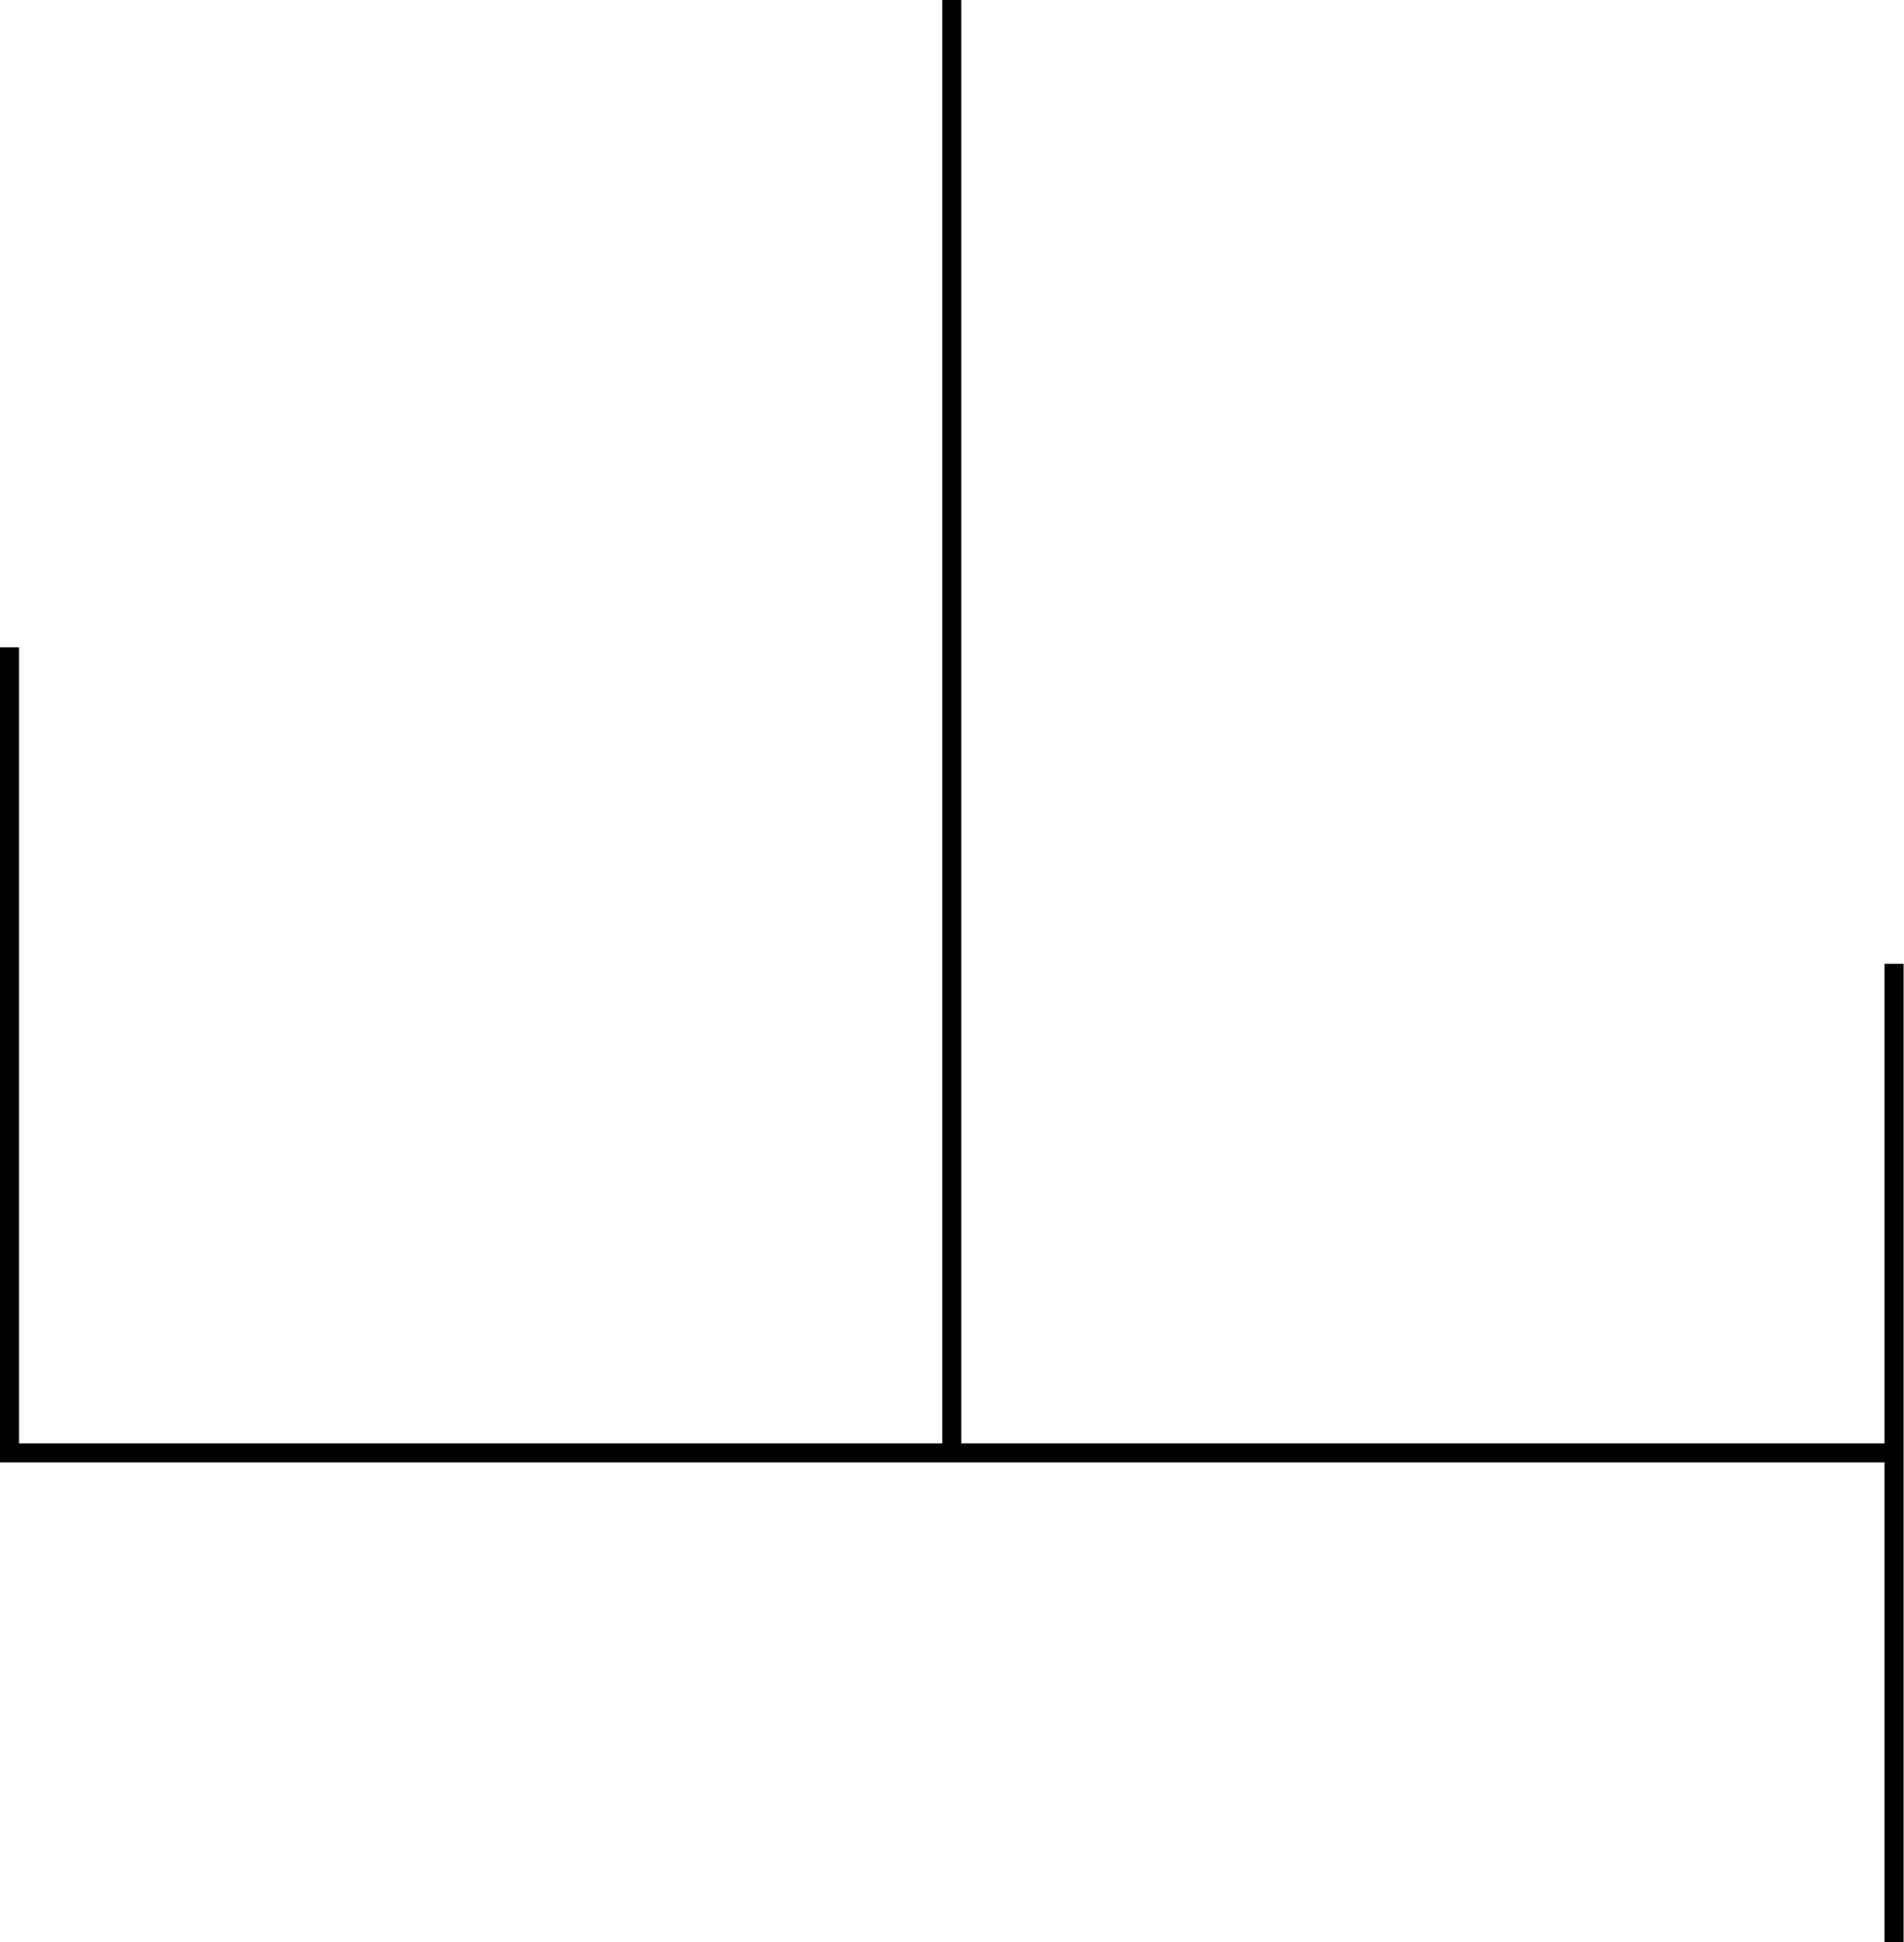
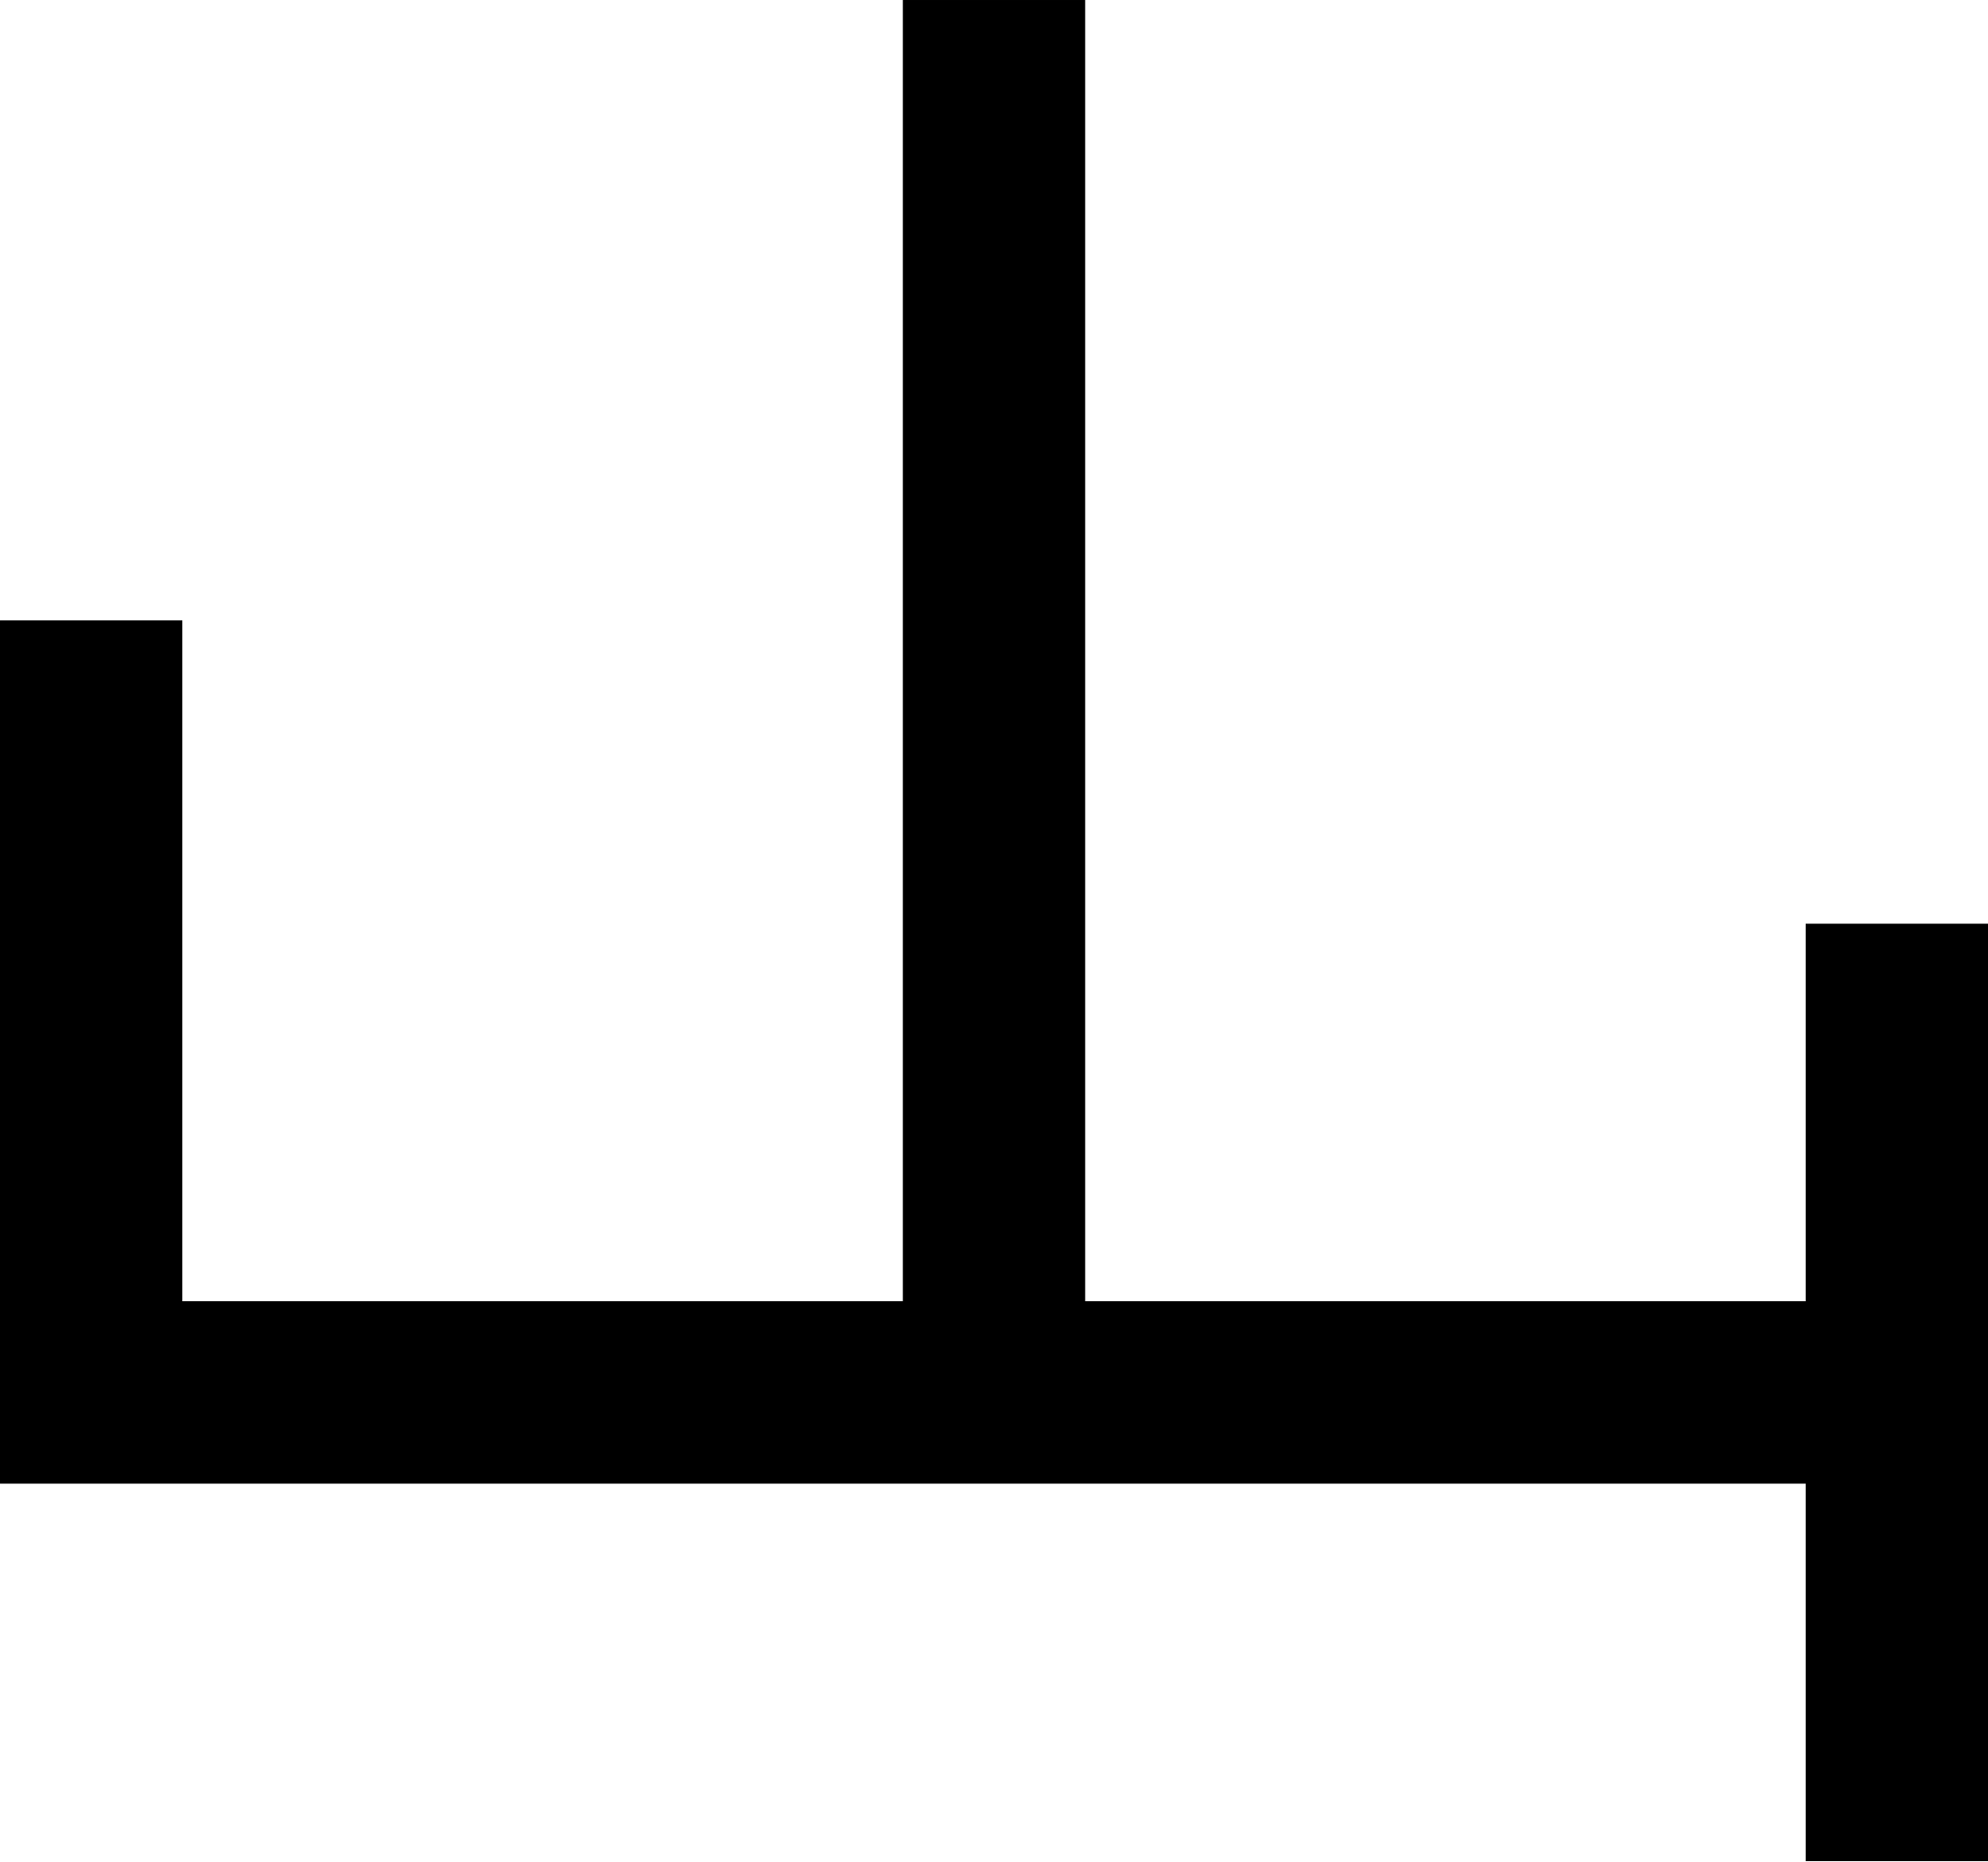
- <svg xmlns="http://www.w3.org/2000/svg" width="100.03mm" height="102.054mm" viewBox="0 0 100.03 102.054" version="1.1" id="svg1395">
+ <svg xmlns="http://www.w3.org/2000/svg" width="109.03mm" height="102.054mm" viewBox="0 0 109.03 102.054" version="1.1" id="svg1395">
  <defs id="defs1389" />
-   <g id="layer1" transform="translate(-33.51786,-80.04166)">
-     <path style="fill:none;fill-rule:evenodd;stroke:#000000;stroke-width:1;stroke-linecap:butt;stroke-linejoin:miter;stroke-miterlimit:4;stroke-dasharray:none;stroke-opacity:1" d="M 83.533,80.042 V 156.393" id="path1397" />
-     <path style="fill:none;fill-rule:evenodd;stroke:#000000;stroke-width:1;stroke-linecap:butt;stroke-linejoin:miter;stroke-miterlimit:4;stroke-dasharray:none;stroke-opacity:1" d="m 34.018,114.06 v 42.333 h 99.03" id="path1399" />
-     <path style="fill:none;fill-rule:evenodd;stroke:#000000;stroke-width:1;stroke-linecap:butt;stroke-linejoin:miter;stroke-miterlimit:4;stroke-dasharray:none;stroke-opacity:1" d="m 133.048,130.69 v 51.405" id="path1401" />
+   <g id="layer1" transform="translate(-29.01786,-80.04166)">
+     <path style="fill:none;fill-rule:evenodd;stroke:#000000;stroke-width:10;stroke-linecap:butt;stroke-linejoin:miter;stroke-miterlimit:4;stroke-dasharray:none;stroke-opacity:1" d="M 83.533,80.042 V 156.393" id="path1397" />
+     <path style="fill:none;fill-rule:evenodd;stroke:#000000;stroke-width:10;stroke-linecap:butt;stroke-linejoin:miter;stroke-miterlimit:4;stroke-dasharray:none;stroke-opacity:1" d="m 34.018,114.06 v 42.333 h 99.03" id="path1399" />
+     <path style="fill:none;fill-rule:evenodd;stroke:#000000;stroke-width:10;stroke-linecap:butt;stroke-linejoin:miter;stroke-miterlimit:4;stroke-dasharray:none;stroke-opacity:1" d="m 133.048,130.69 v 51.405" id="path1401" />
  </g>
</svg>
